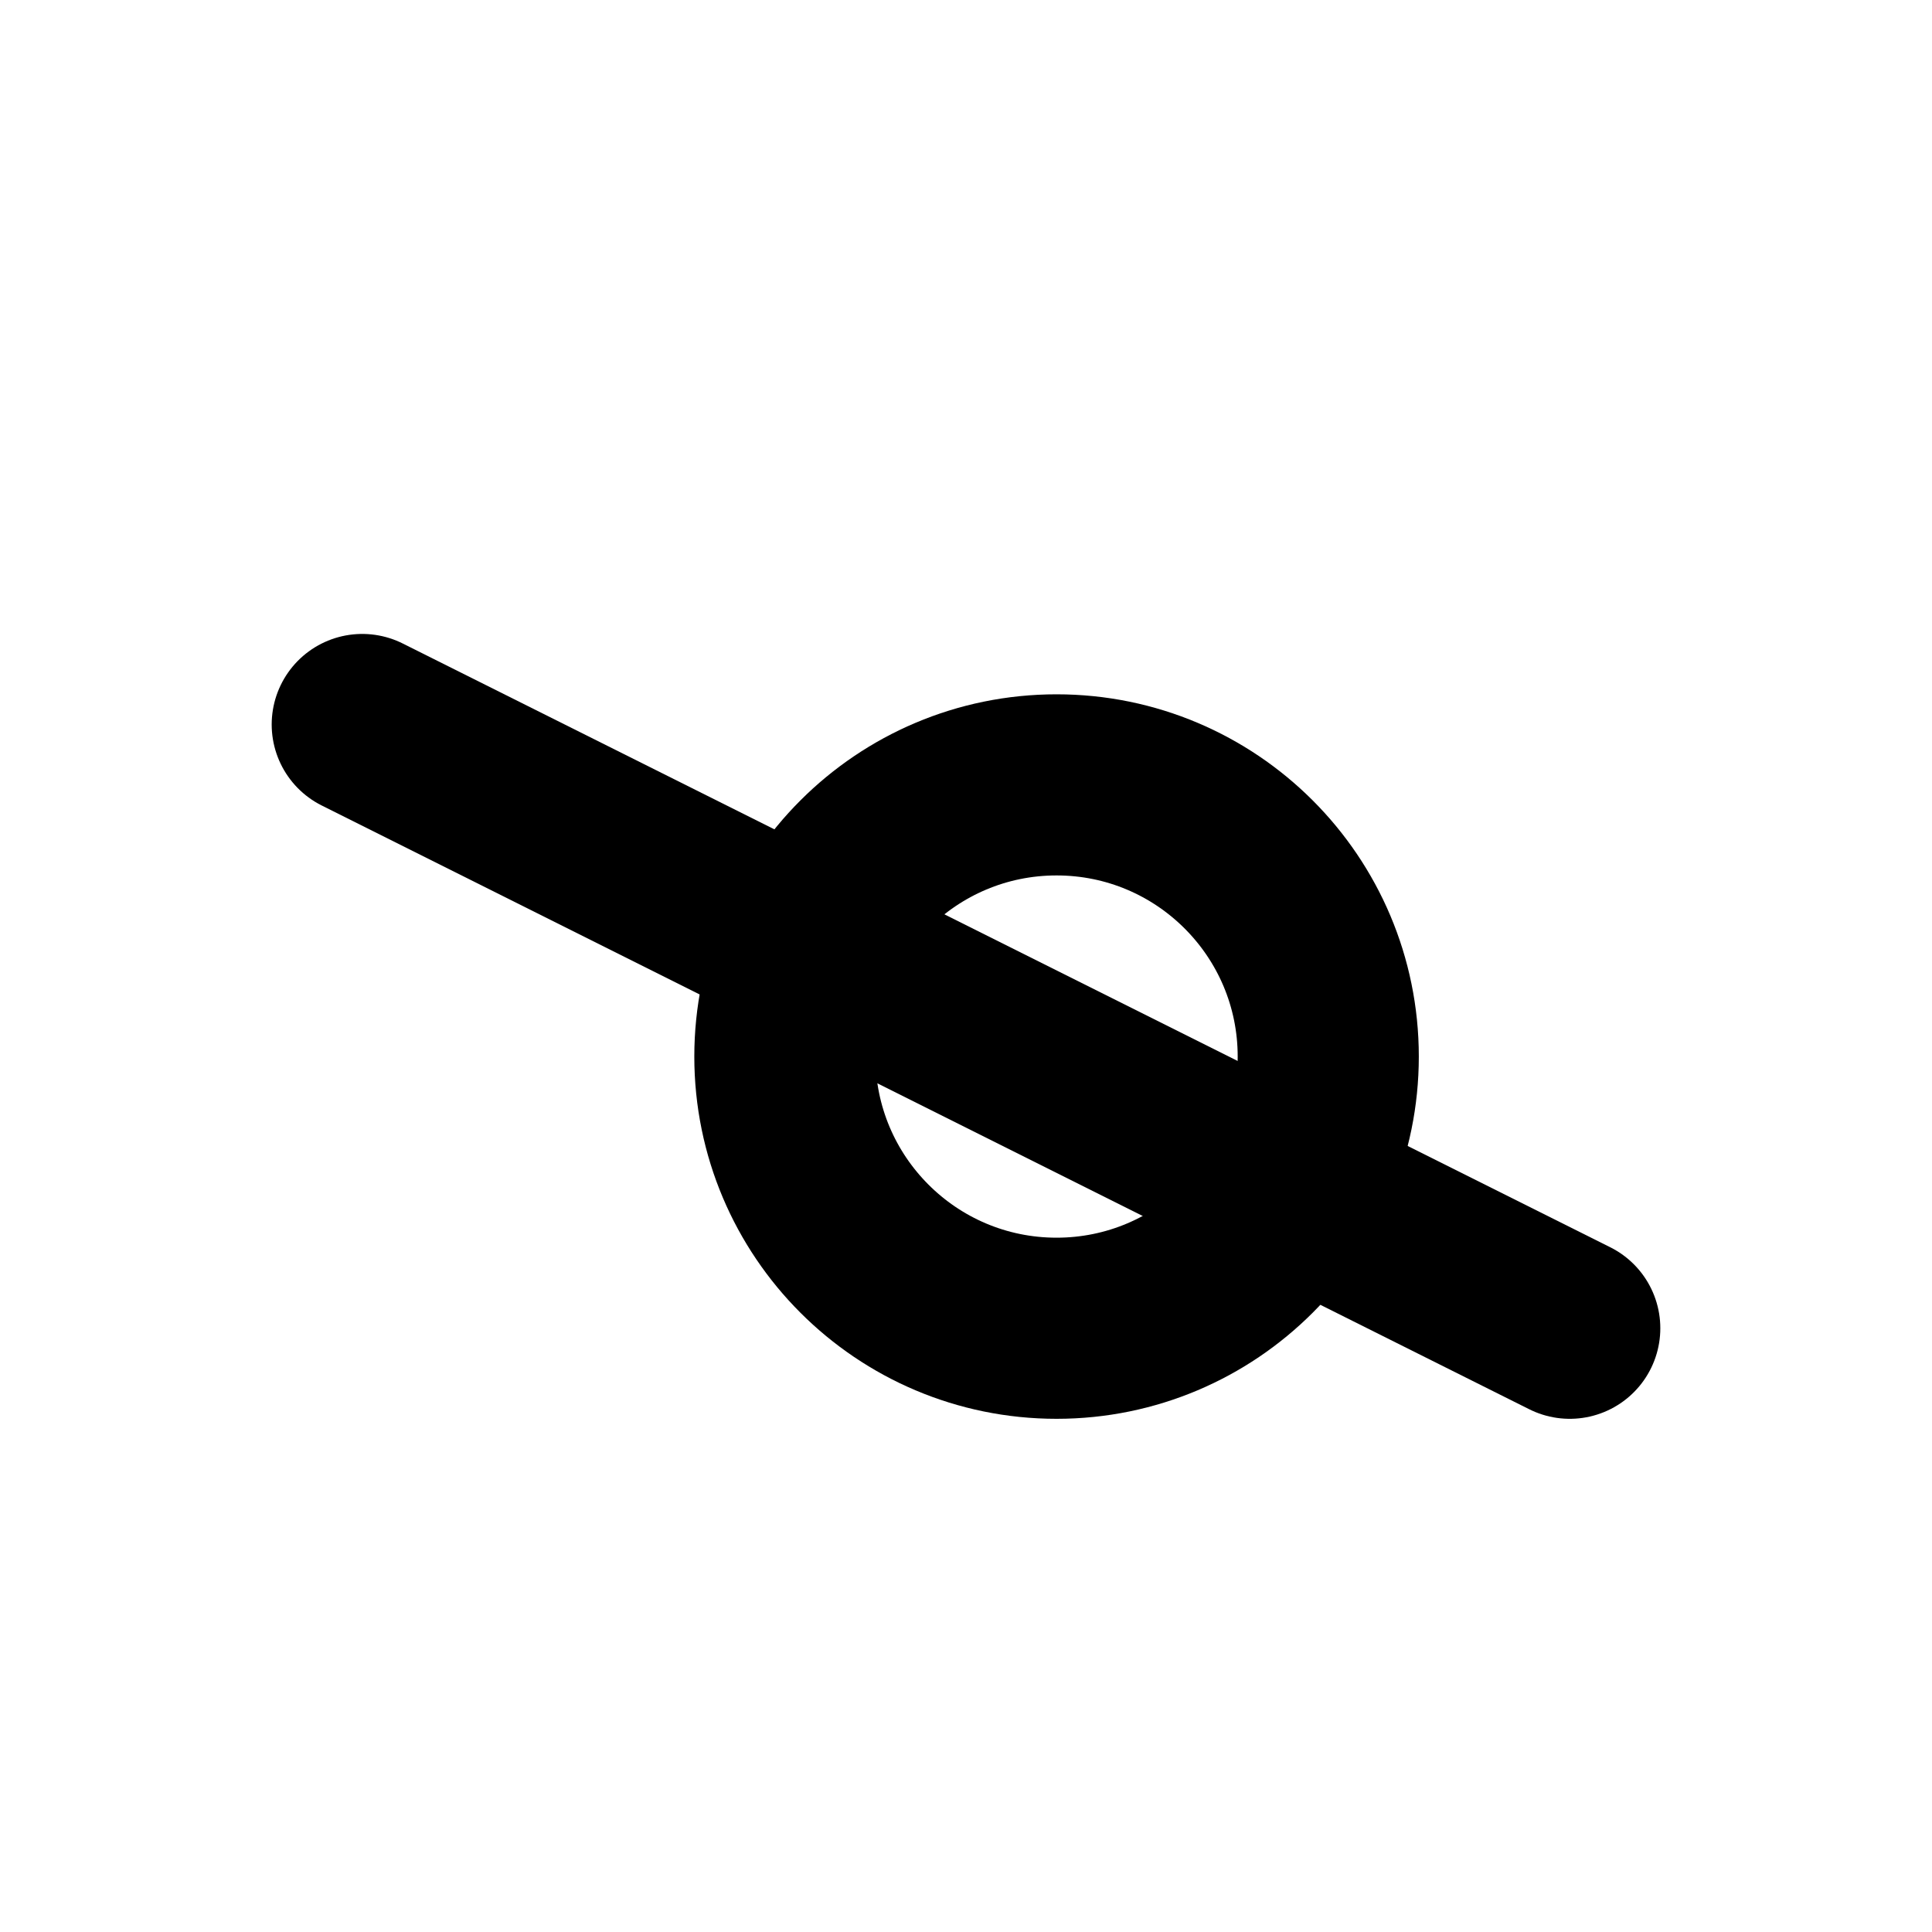
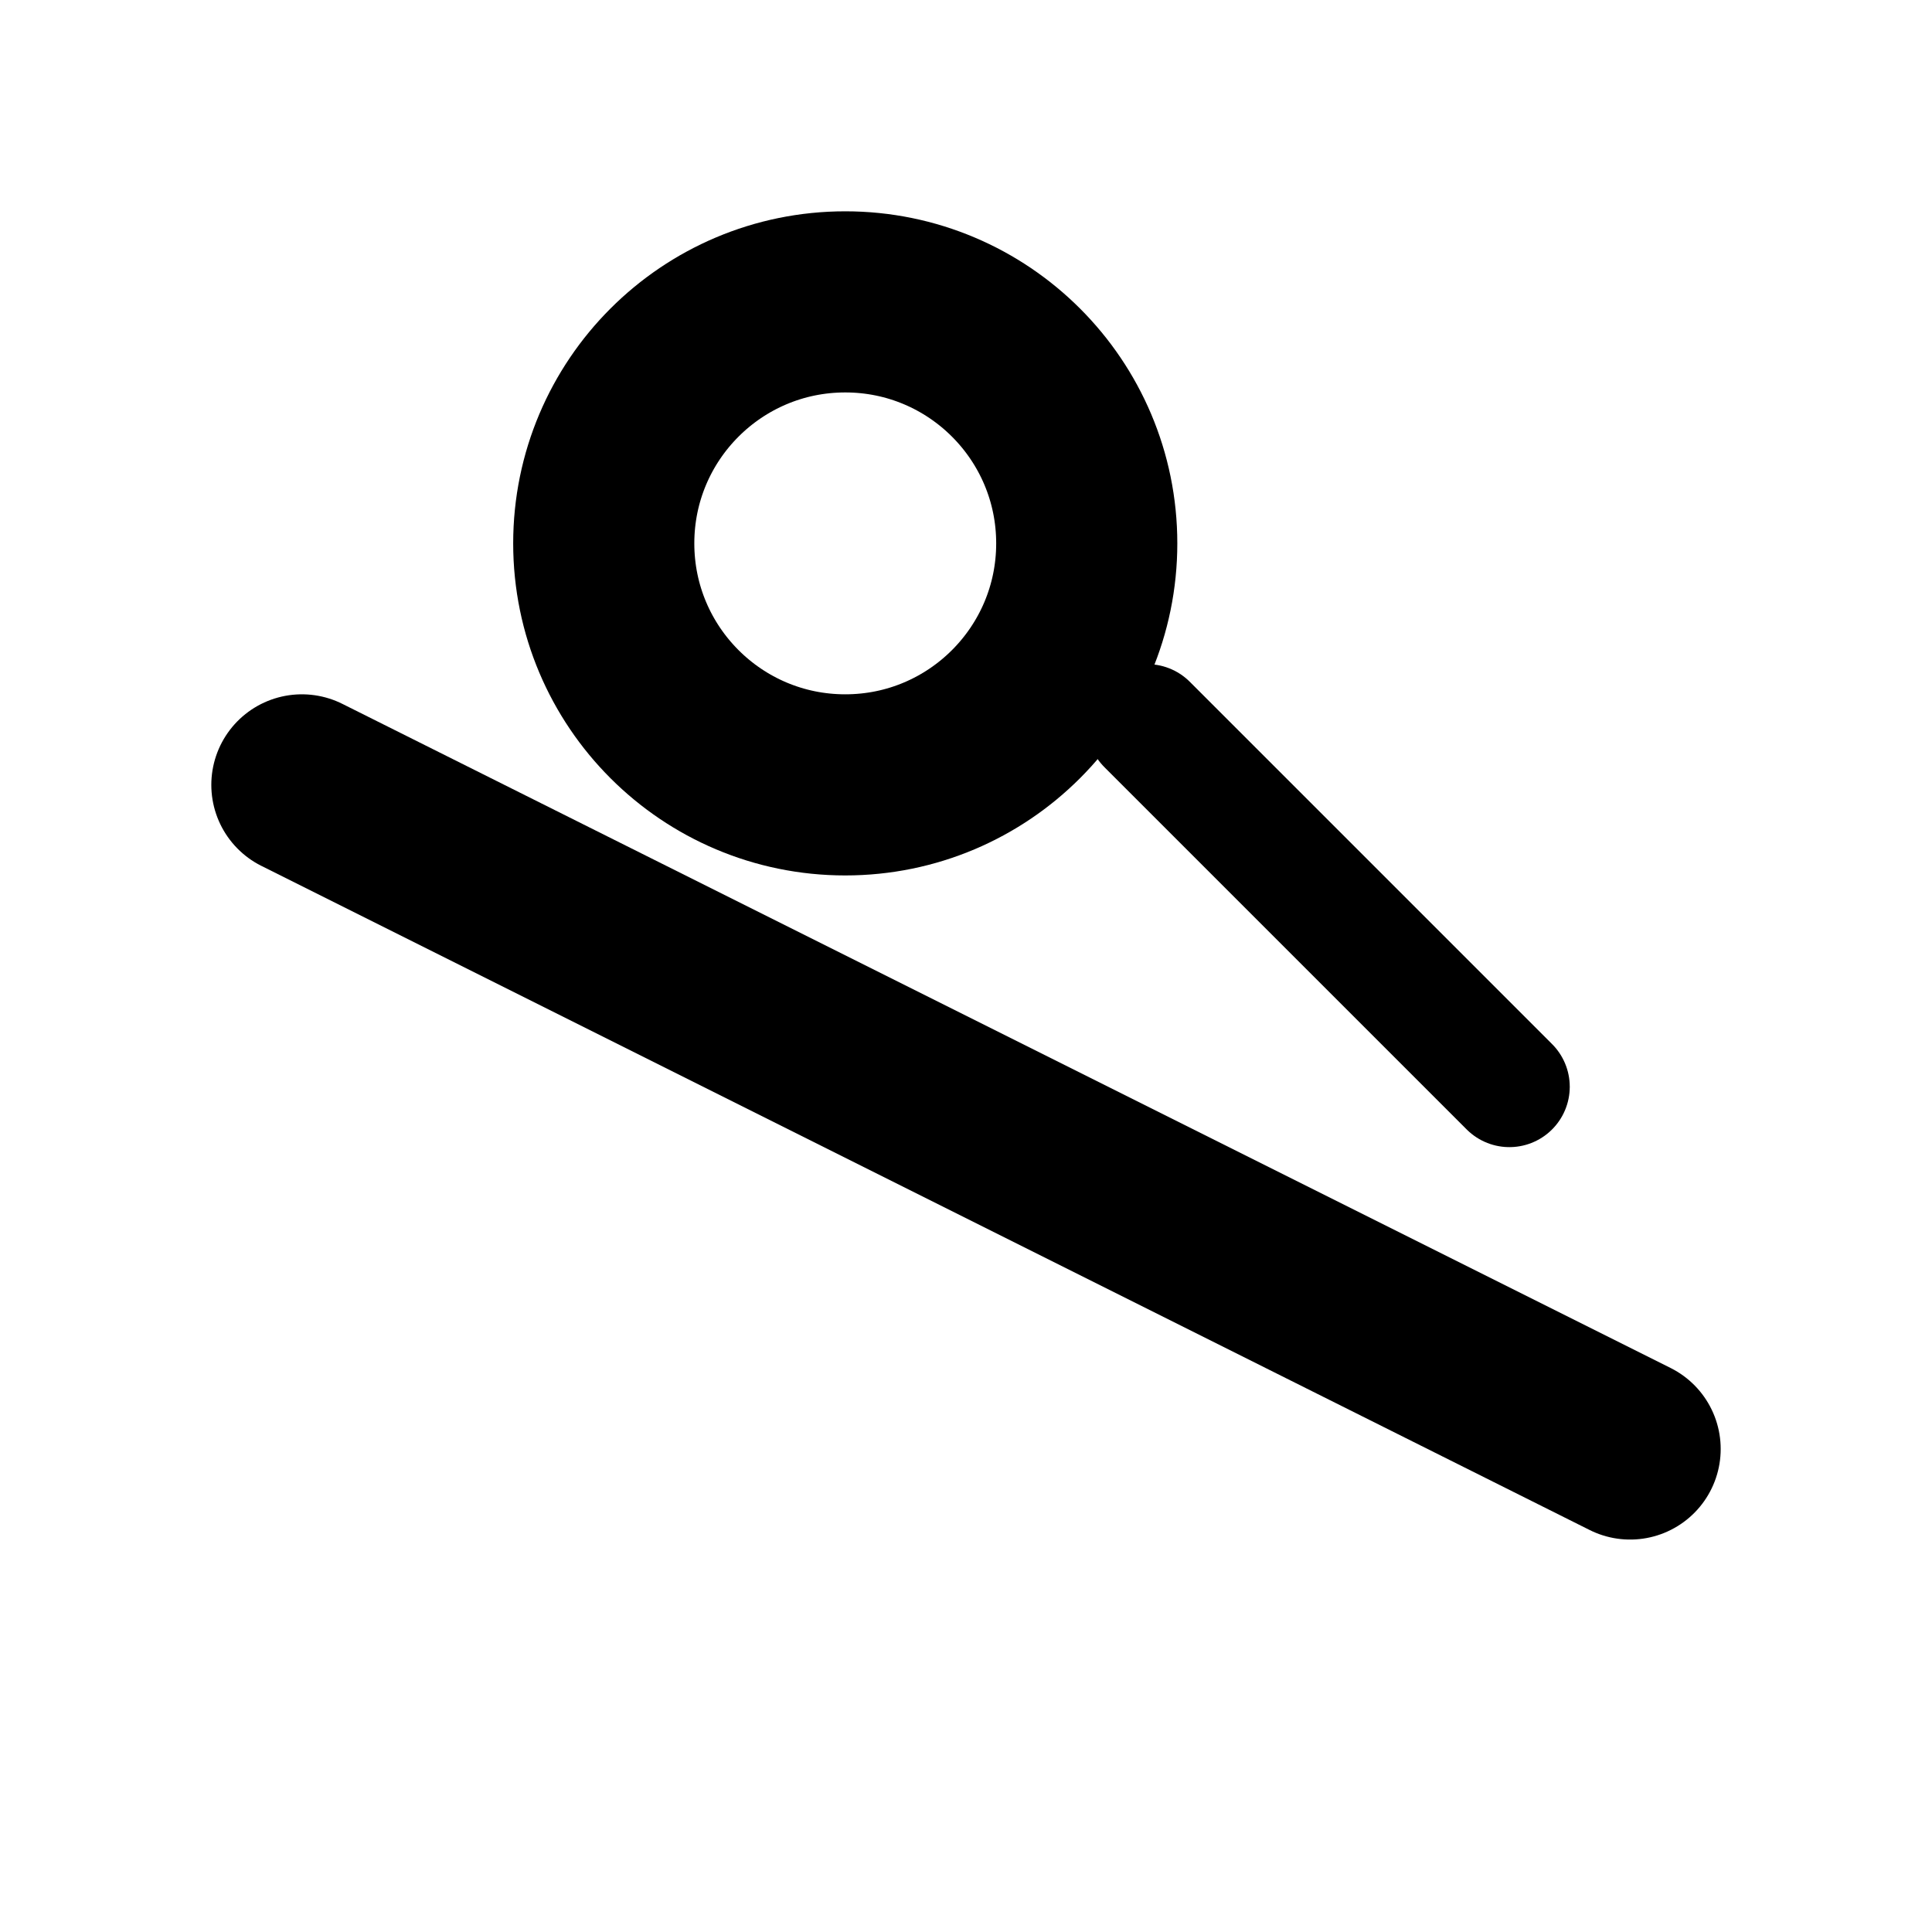
<svg xmlns="http://www.w3.org/2000/svg" width="64" height="64" viewBox="0 0 64 64">
-   <line x1="12" y1="24" x2="52" y2="44" stroke="black" stroke-width="6" stroke-linecap="round" />
-   <circle cx="35" cy="35" r="9" fill="none" stroke="black" stroke-width="6" />
-   <line x1="42" y1="38" x2="48" y2="42" stroke="black" stroke-width="5" stroke-linecap="round" />
-   <polygon points="48,40 52,42 48,44" fill="black" />
+   <path d="M10 26 L54 48" stroke="black" stroke-width="6" stroke-linecap="round" />
+   <circle cx="28" cy="18" r="8" fill="none" stroke="black" stroke-width="6" />
+   <path d="M38 24 Q42 28, 46 32 Q48 34, 50 36" fill="none" stroke="black" stroke-width="4" stroke-linecap="round" />
+   <polygon points="50,34 52,36 50,38" fill="black" />
</svg>
